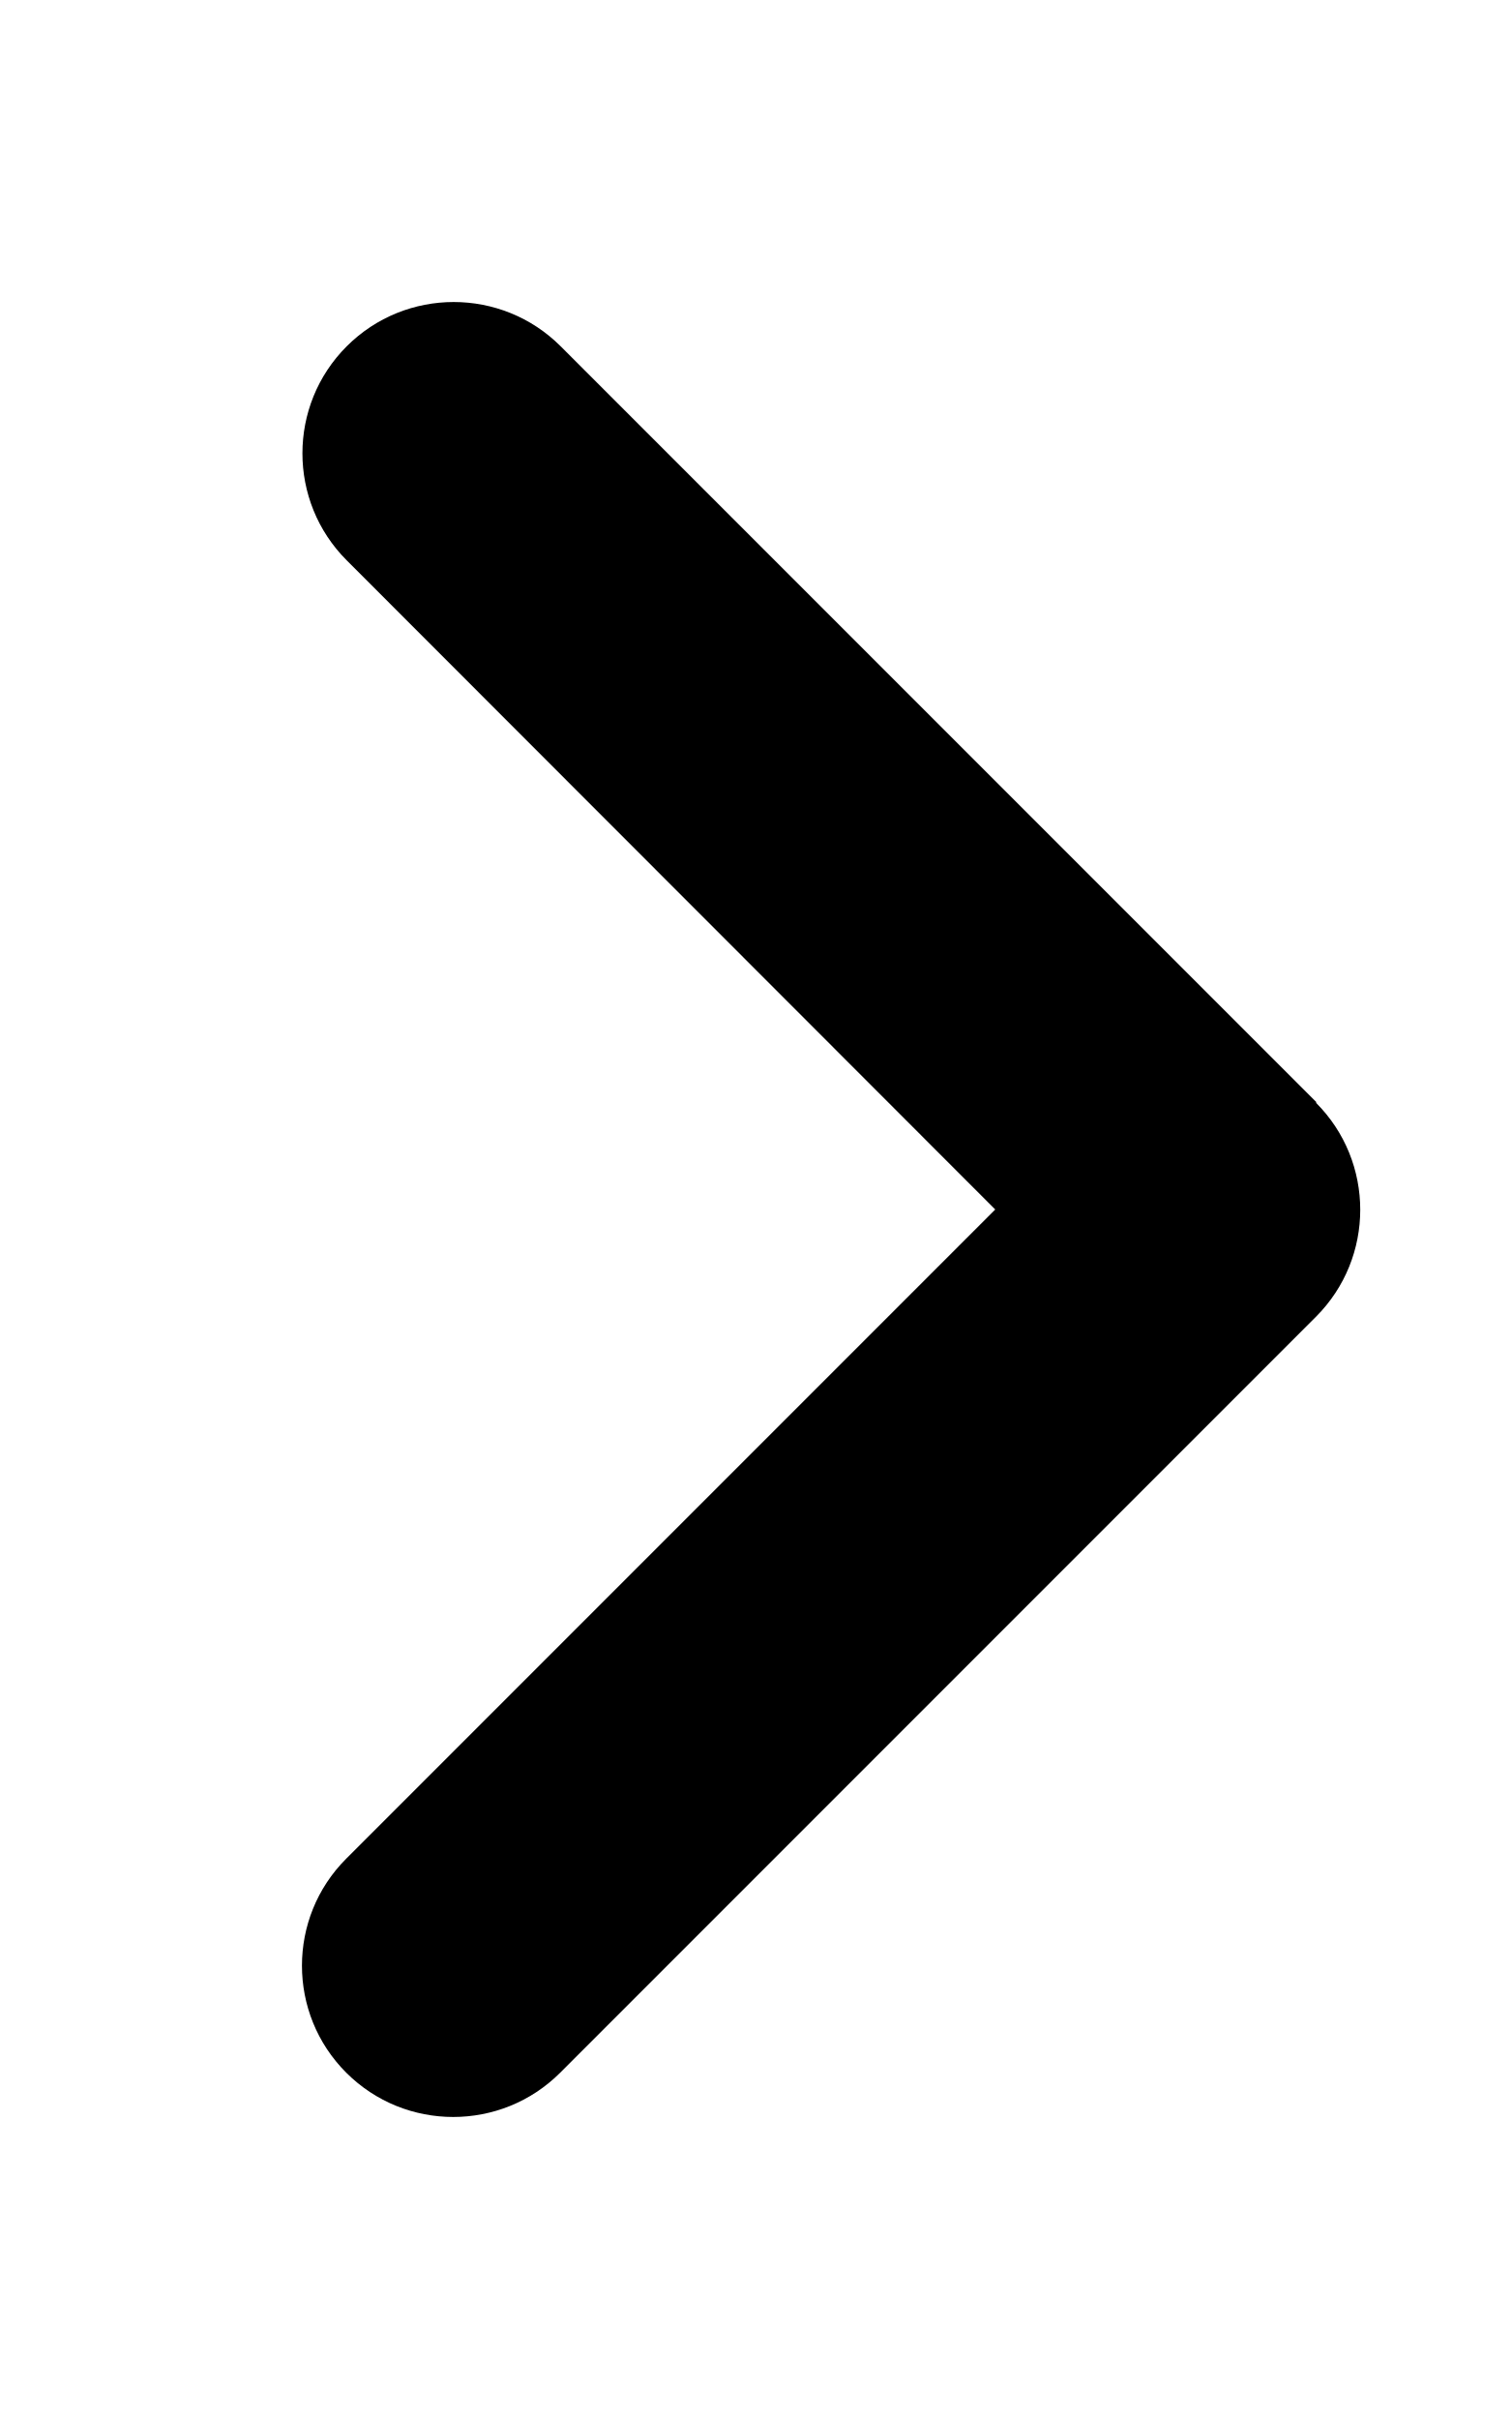
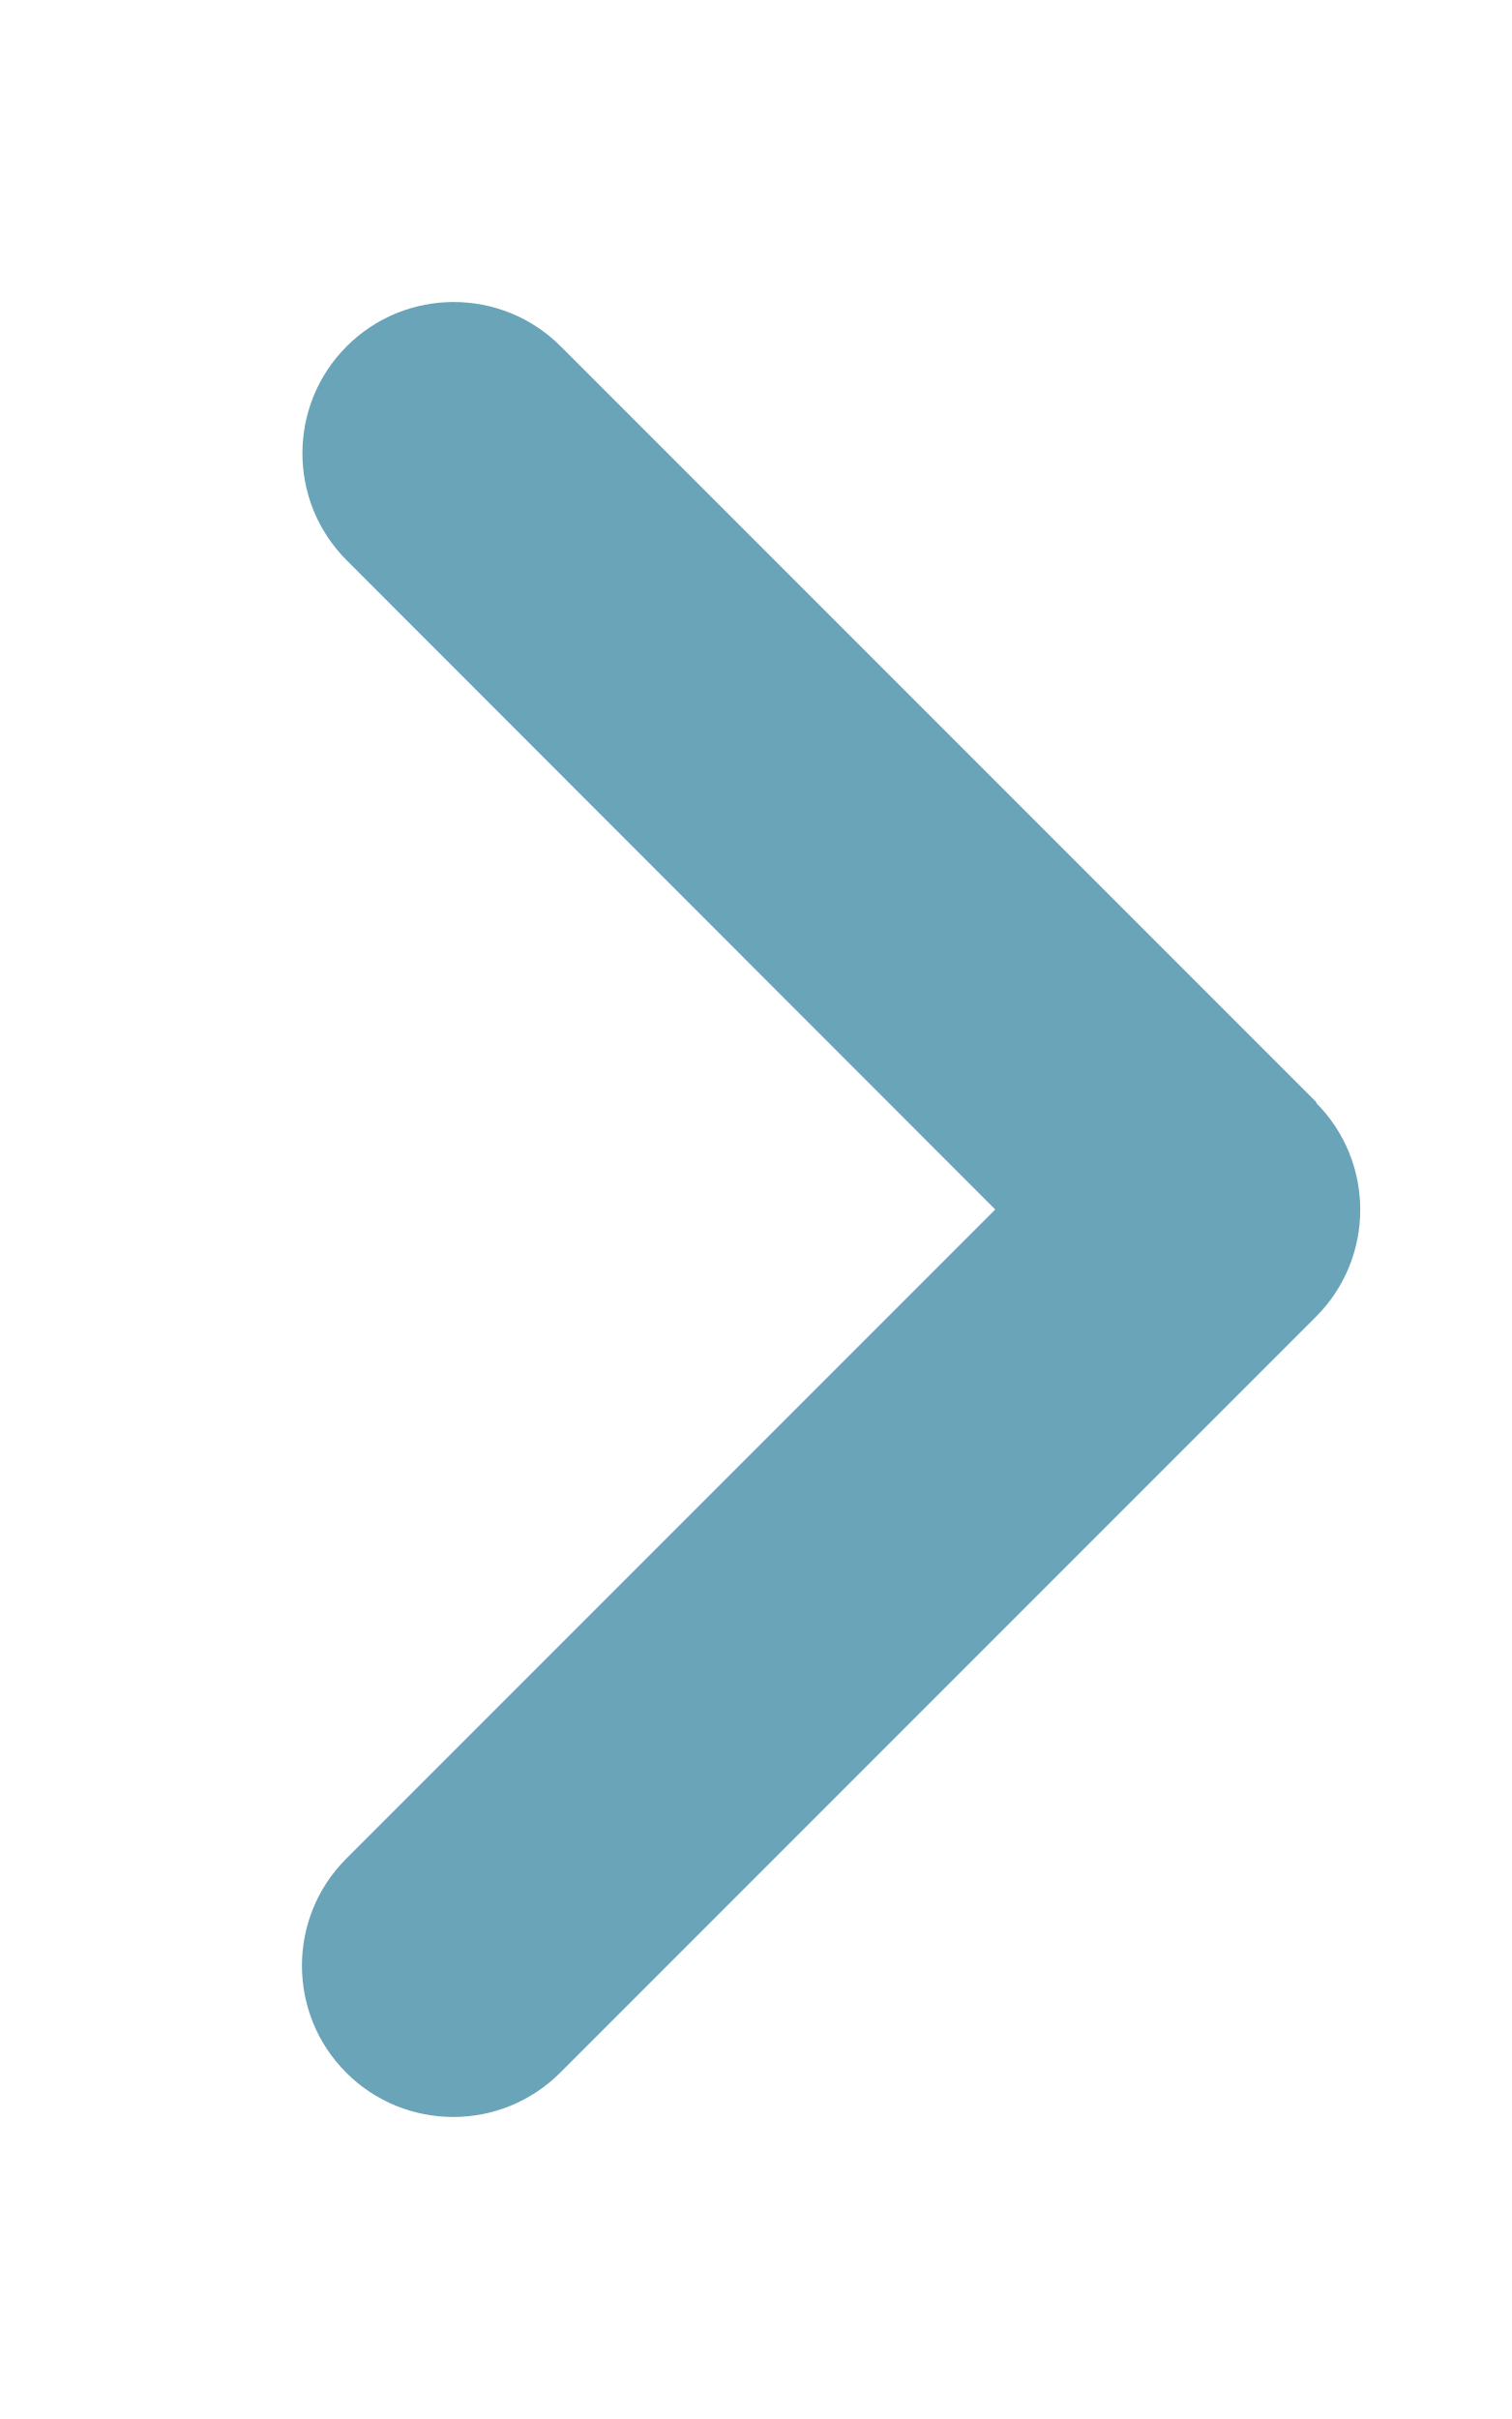
<svg xmlns="http://www.w3.org/2000/svg" viewBox="0 0 320 512">
-   <path d="M278.6 233.4c12.5 12.5 12.5 32.8 0 45.3l-160 160c-12.5 12.5-32.8 12.5-45.3 0s-12.5-32.8 0-45.3L210.7 256 73.4 118.6c-12.5-12.5-12.5-32.8 0-45.3s32.8-12.5 45.3 0l160 160z" />
+   <path fill="#69a4b9" d="M278.6 233.4c12.5 12.5 12.5 32.8 0 45.3l-160 160c-12.5 12.5-32.8 12.5-45.3 0s-12.5-32.8 0-45.3L210.7 256 73.4 118.6c-12.5-12.5-12.5-32.8 0-45.3s32.8-12.5 45.3 0l160 160z" />
</svg>
